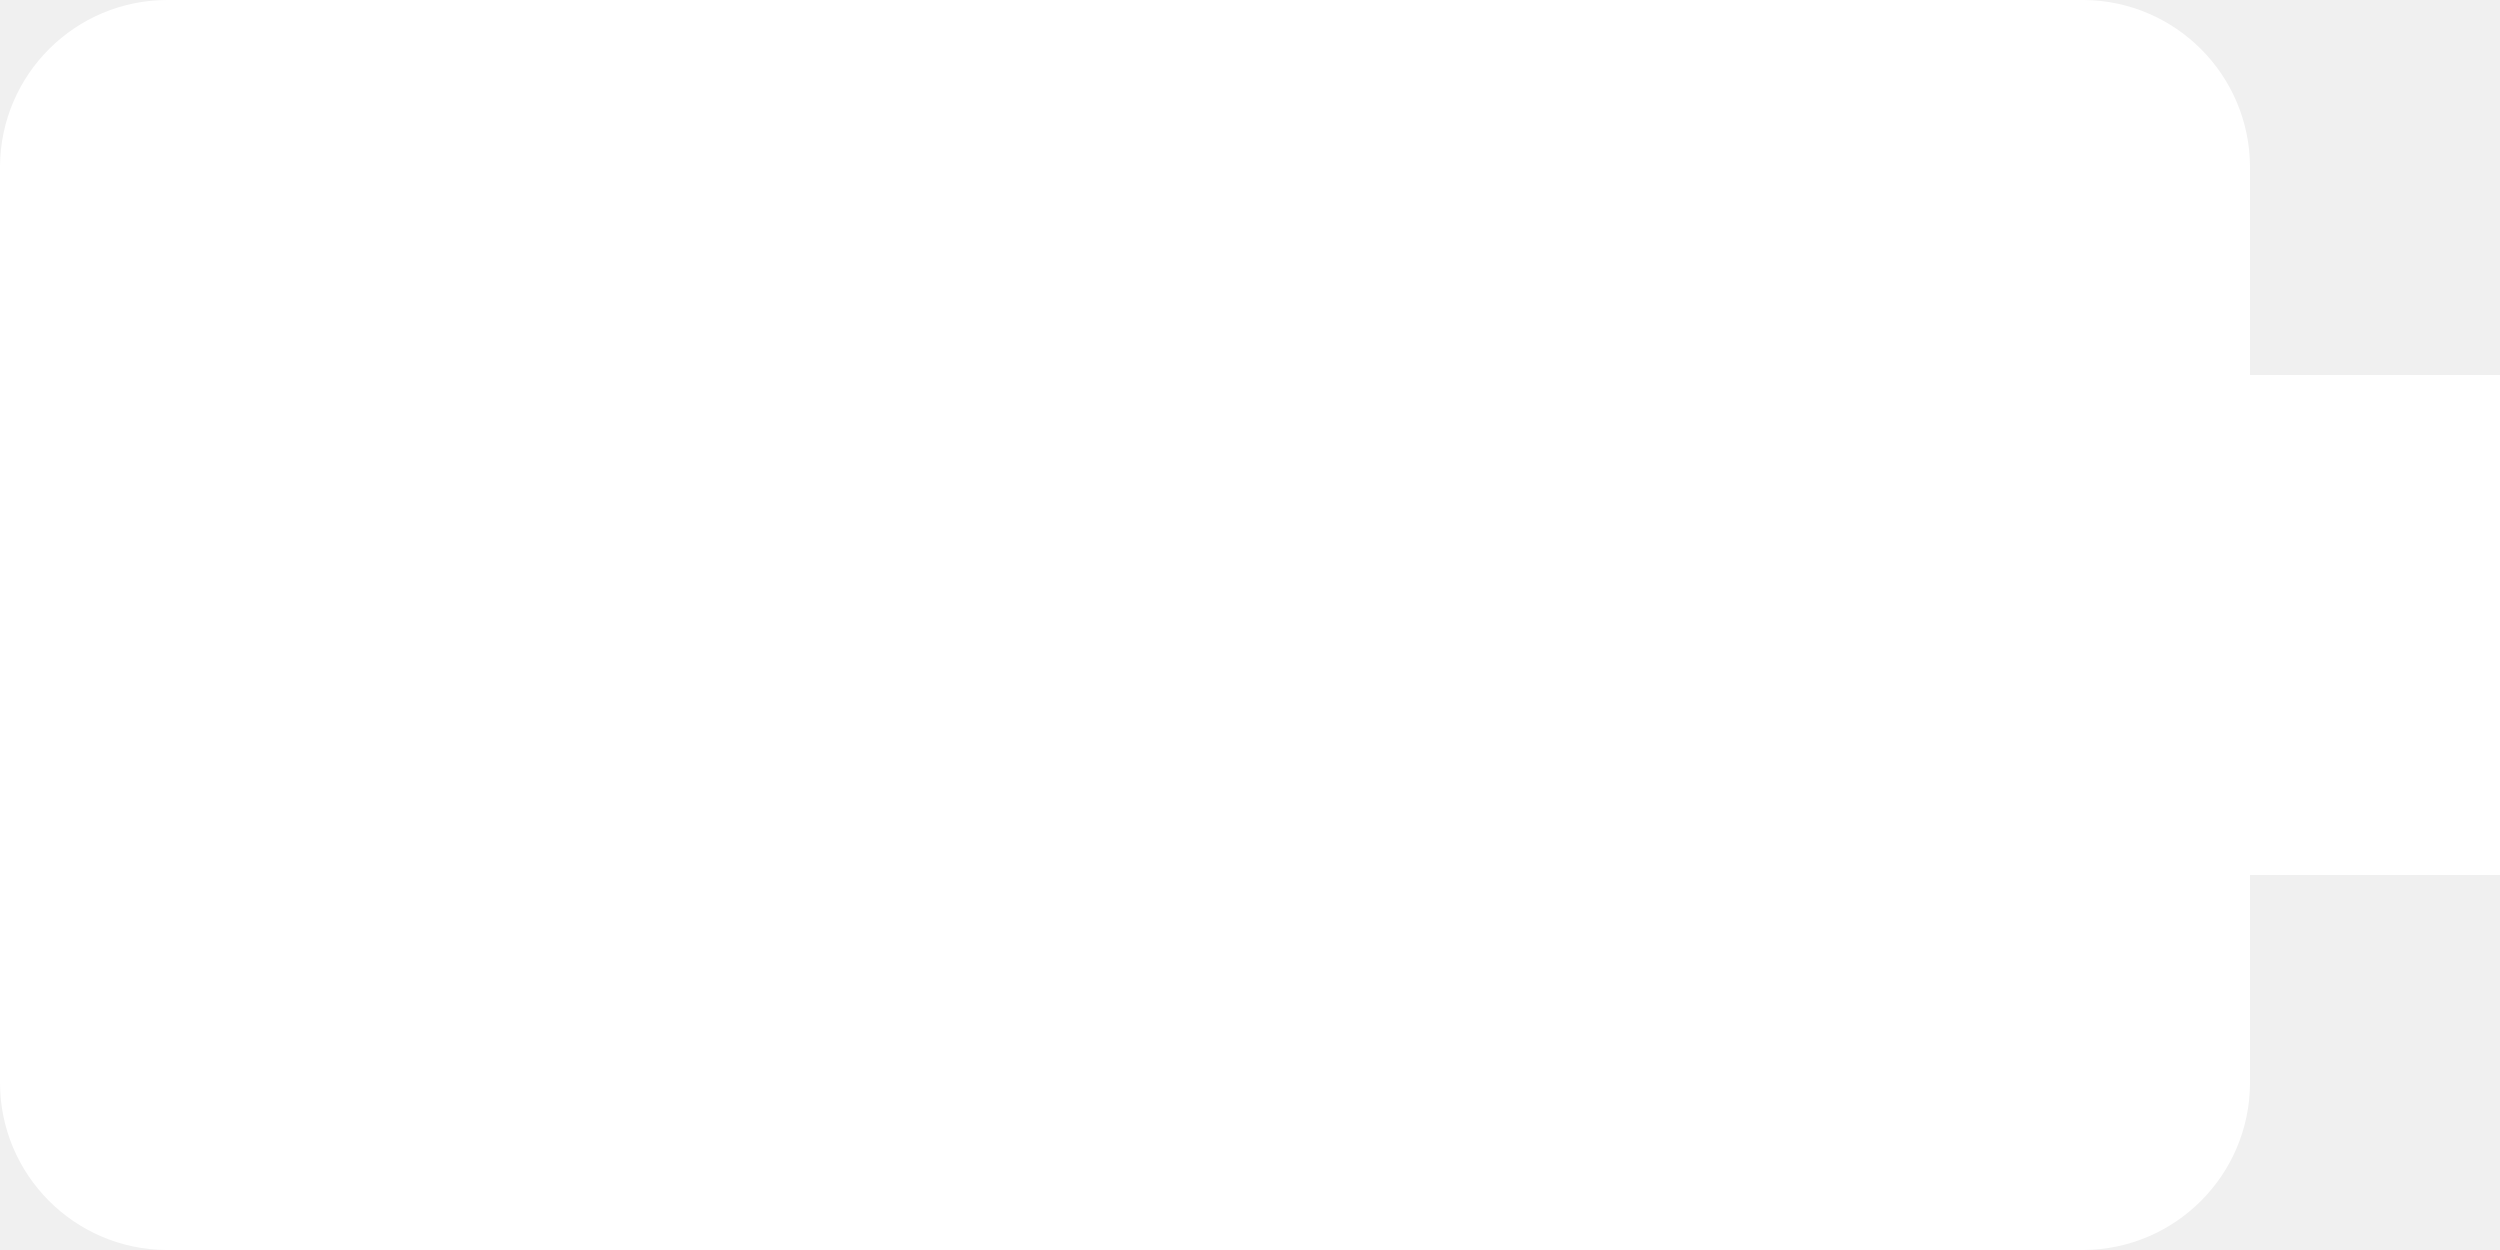
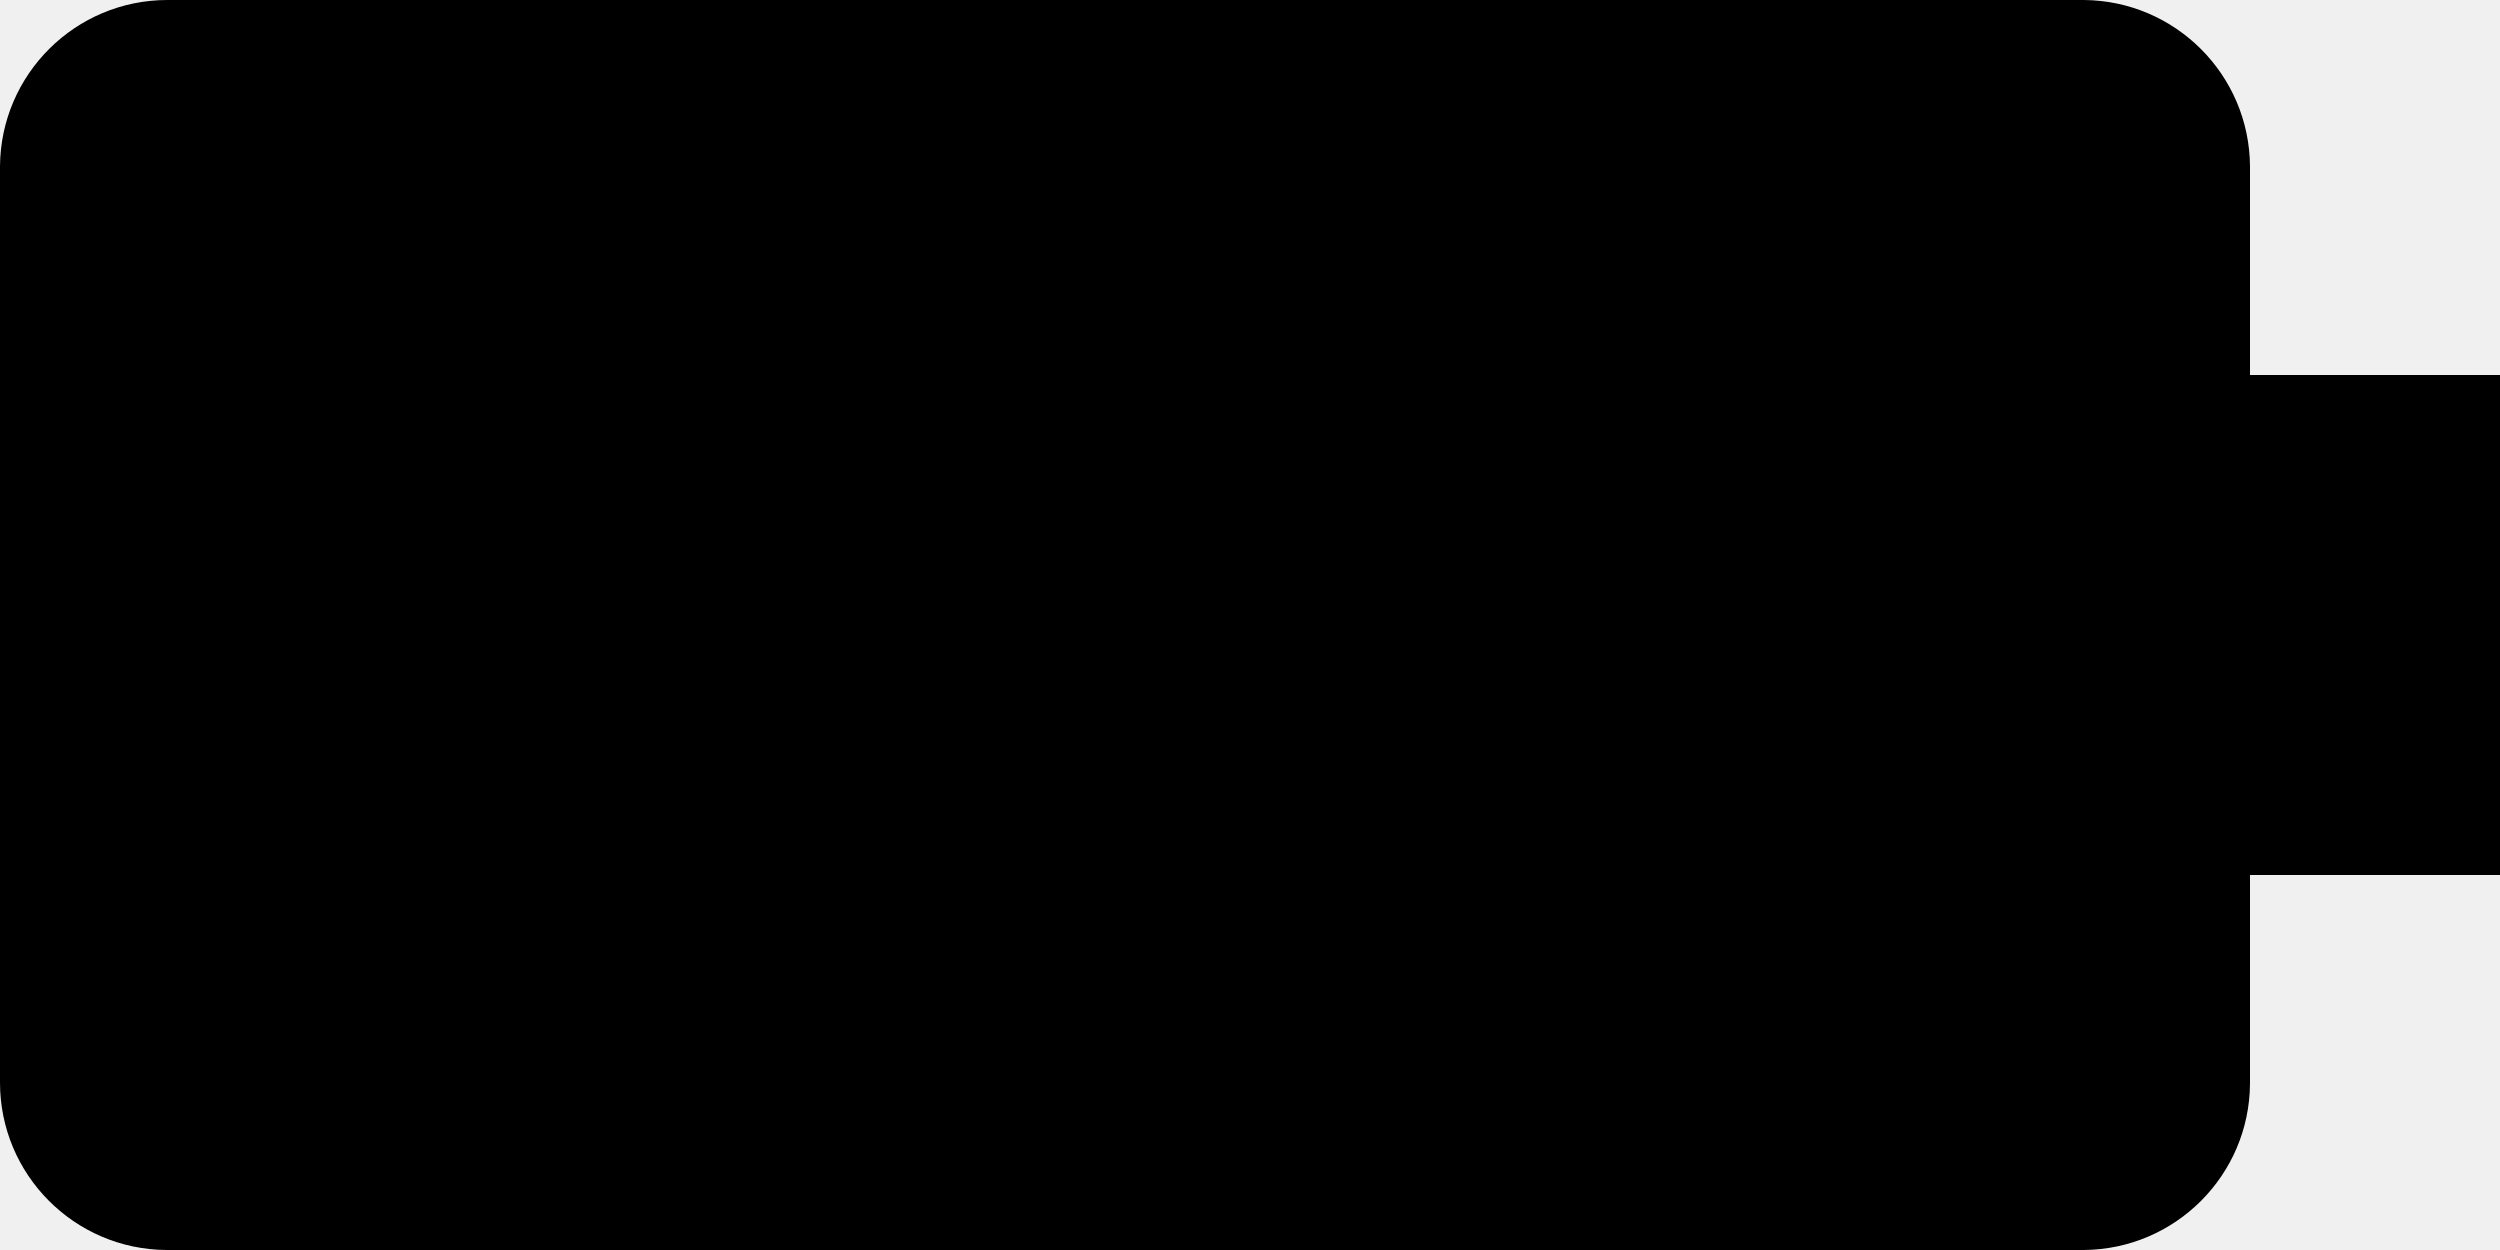
<svg xmlns="http://www.w3.org/2000/svg" viewBox="2 7 20 10">
-   <path fill="white" d="M20,15.67V14h2V10H20V8.33A1.34,1.34,0,0,0,18.67,7H3.34A1.34,1.34,0,0,0,2,8.33v7.33A1.34,1.34,0,0,0,3.33,17H18.67A1.34,1.34,0,0,0,20,15.67Z" fill-opacity="1fi" />
+   <path fill="black" d="M20,15.67V14h2V10H20V8.33A1.34,1.34,0,0,0,18.67,7H3.34A1.34,1.34,0,0,0,2,8.33v7.33A1.34,1.34,0,0,0,3.33,17H18.67A1.34,1.34,0,0,0,20,15.67Z" fill-opacity="1fi" />
  <path d="M24,0V24H0V0Z" fill="none" />
</svg>
